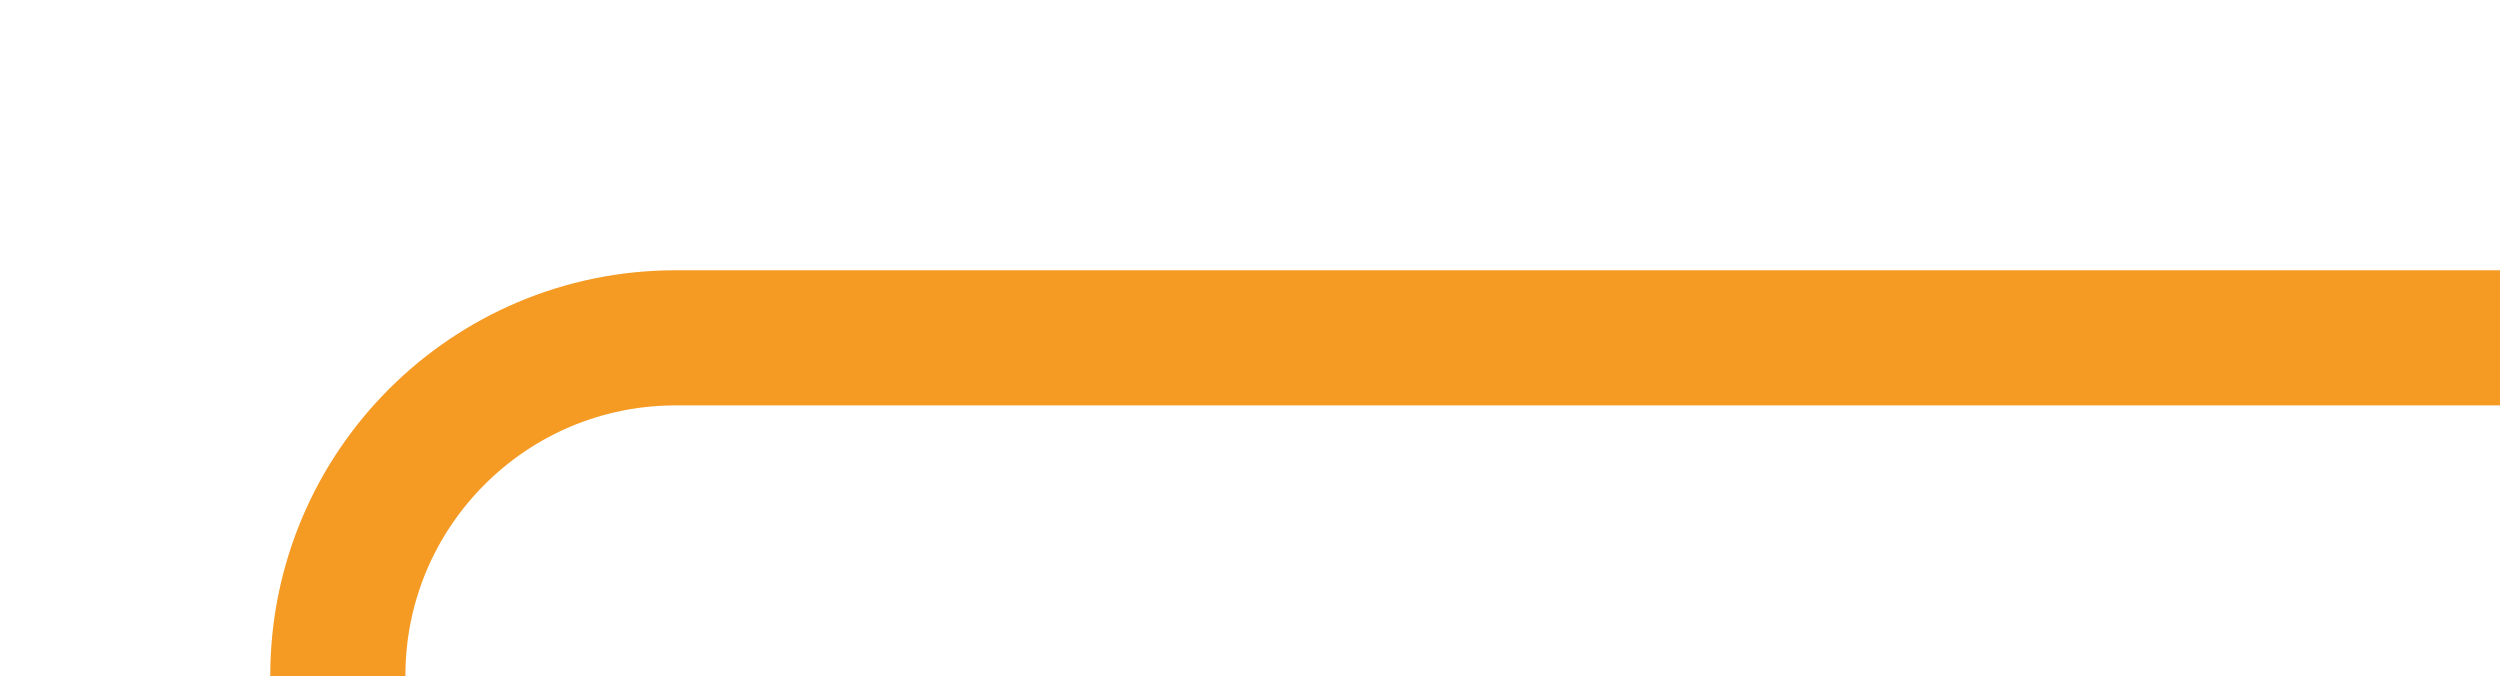
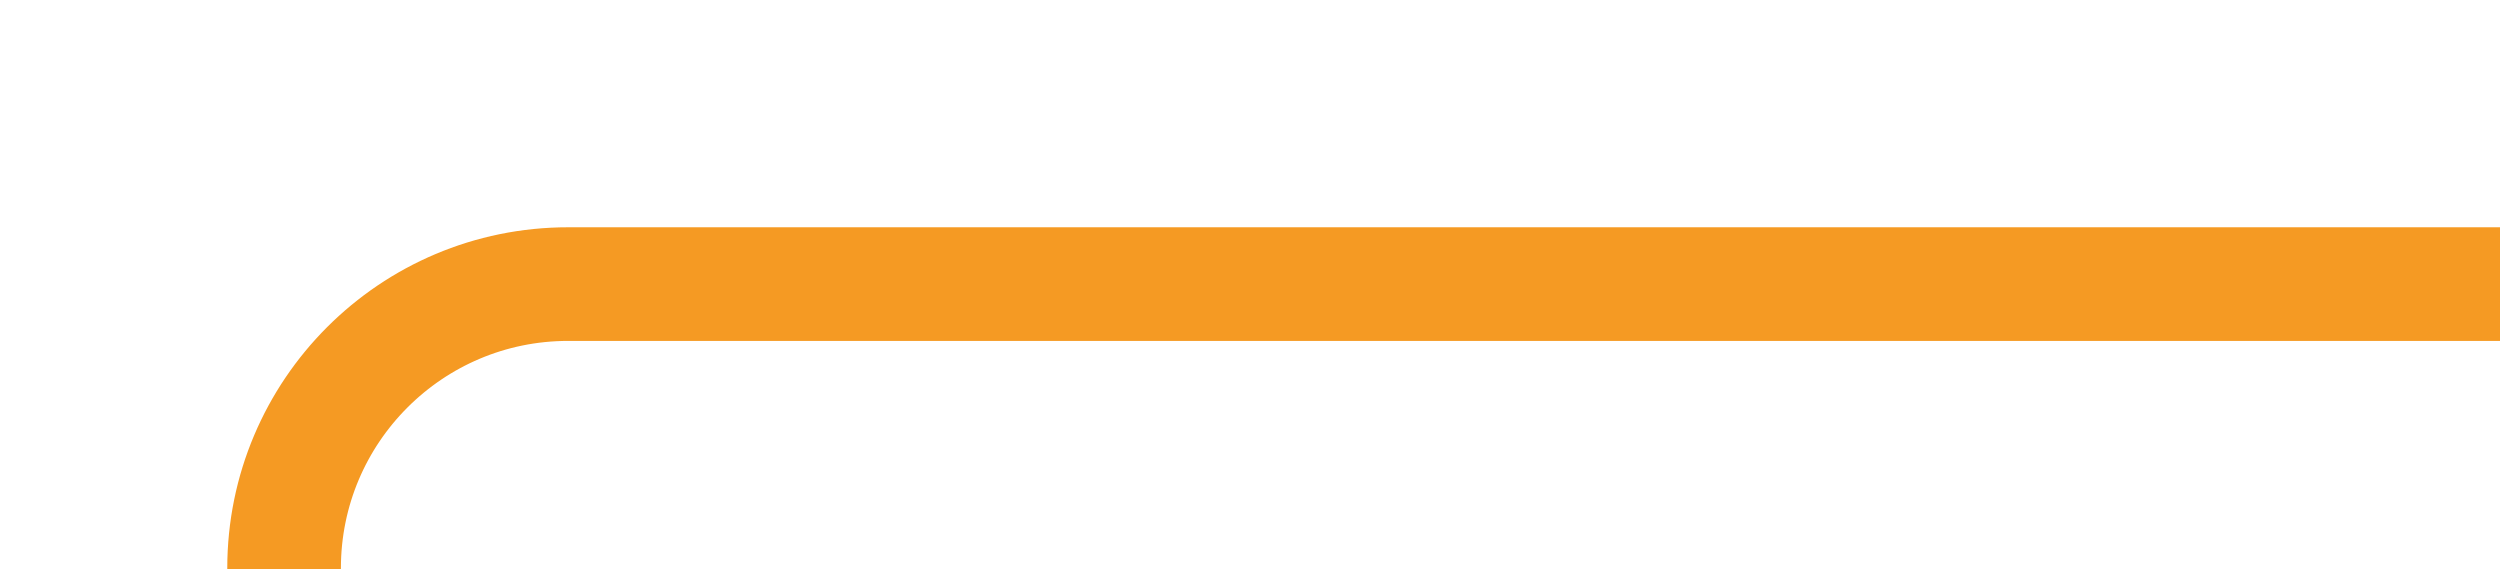
- <svg xmlns="http://www.w3.org/2000/svg" version="1.1" width="37px" height="10px" preserveAspectRatio="xMinYMid meet" viewBox="415 1133  37 8">
-   <path d="M 399 1190  L 415 1190  A 5 5 0 0 0 420 1185 L 420 1142  A 5 5 0 0 1 425 1137 L 452 1137  " stroke-width="2" stroke="#f59a23" fill="none" />
+ <svg xmlns="http://www.w3.org/2000/svg" version="1.1" width="44px" height="10px" preserveAspectRatio="xMinYMid meet" viewBox="205 1186  44 8">
+   <path d="M 184 1496  L 205 1496  A 5 5 0 0 0 210 1491 L 210 1195  A 5 5 0 0 1 215 1190 L 249 1190  " stroke-width="2" stroke="#f59a23" fill="none" />
</svg>
